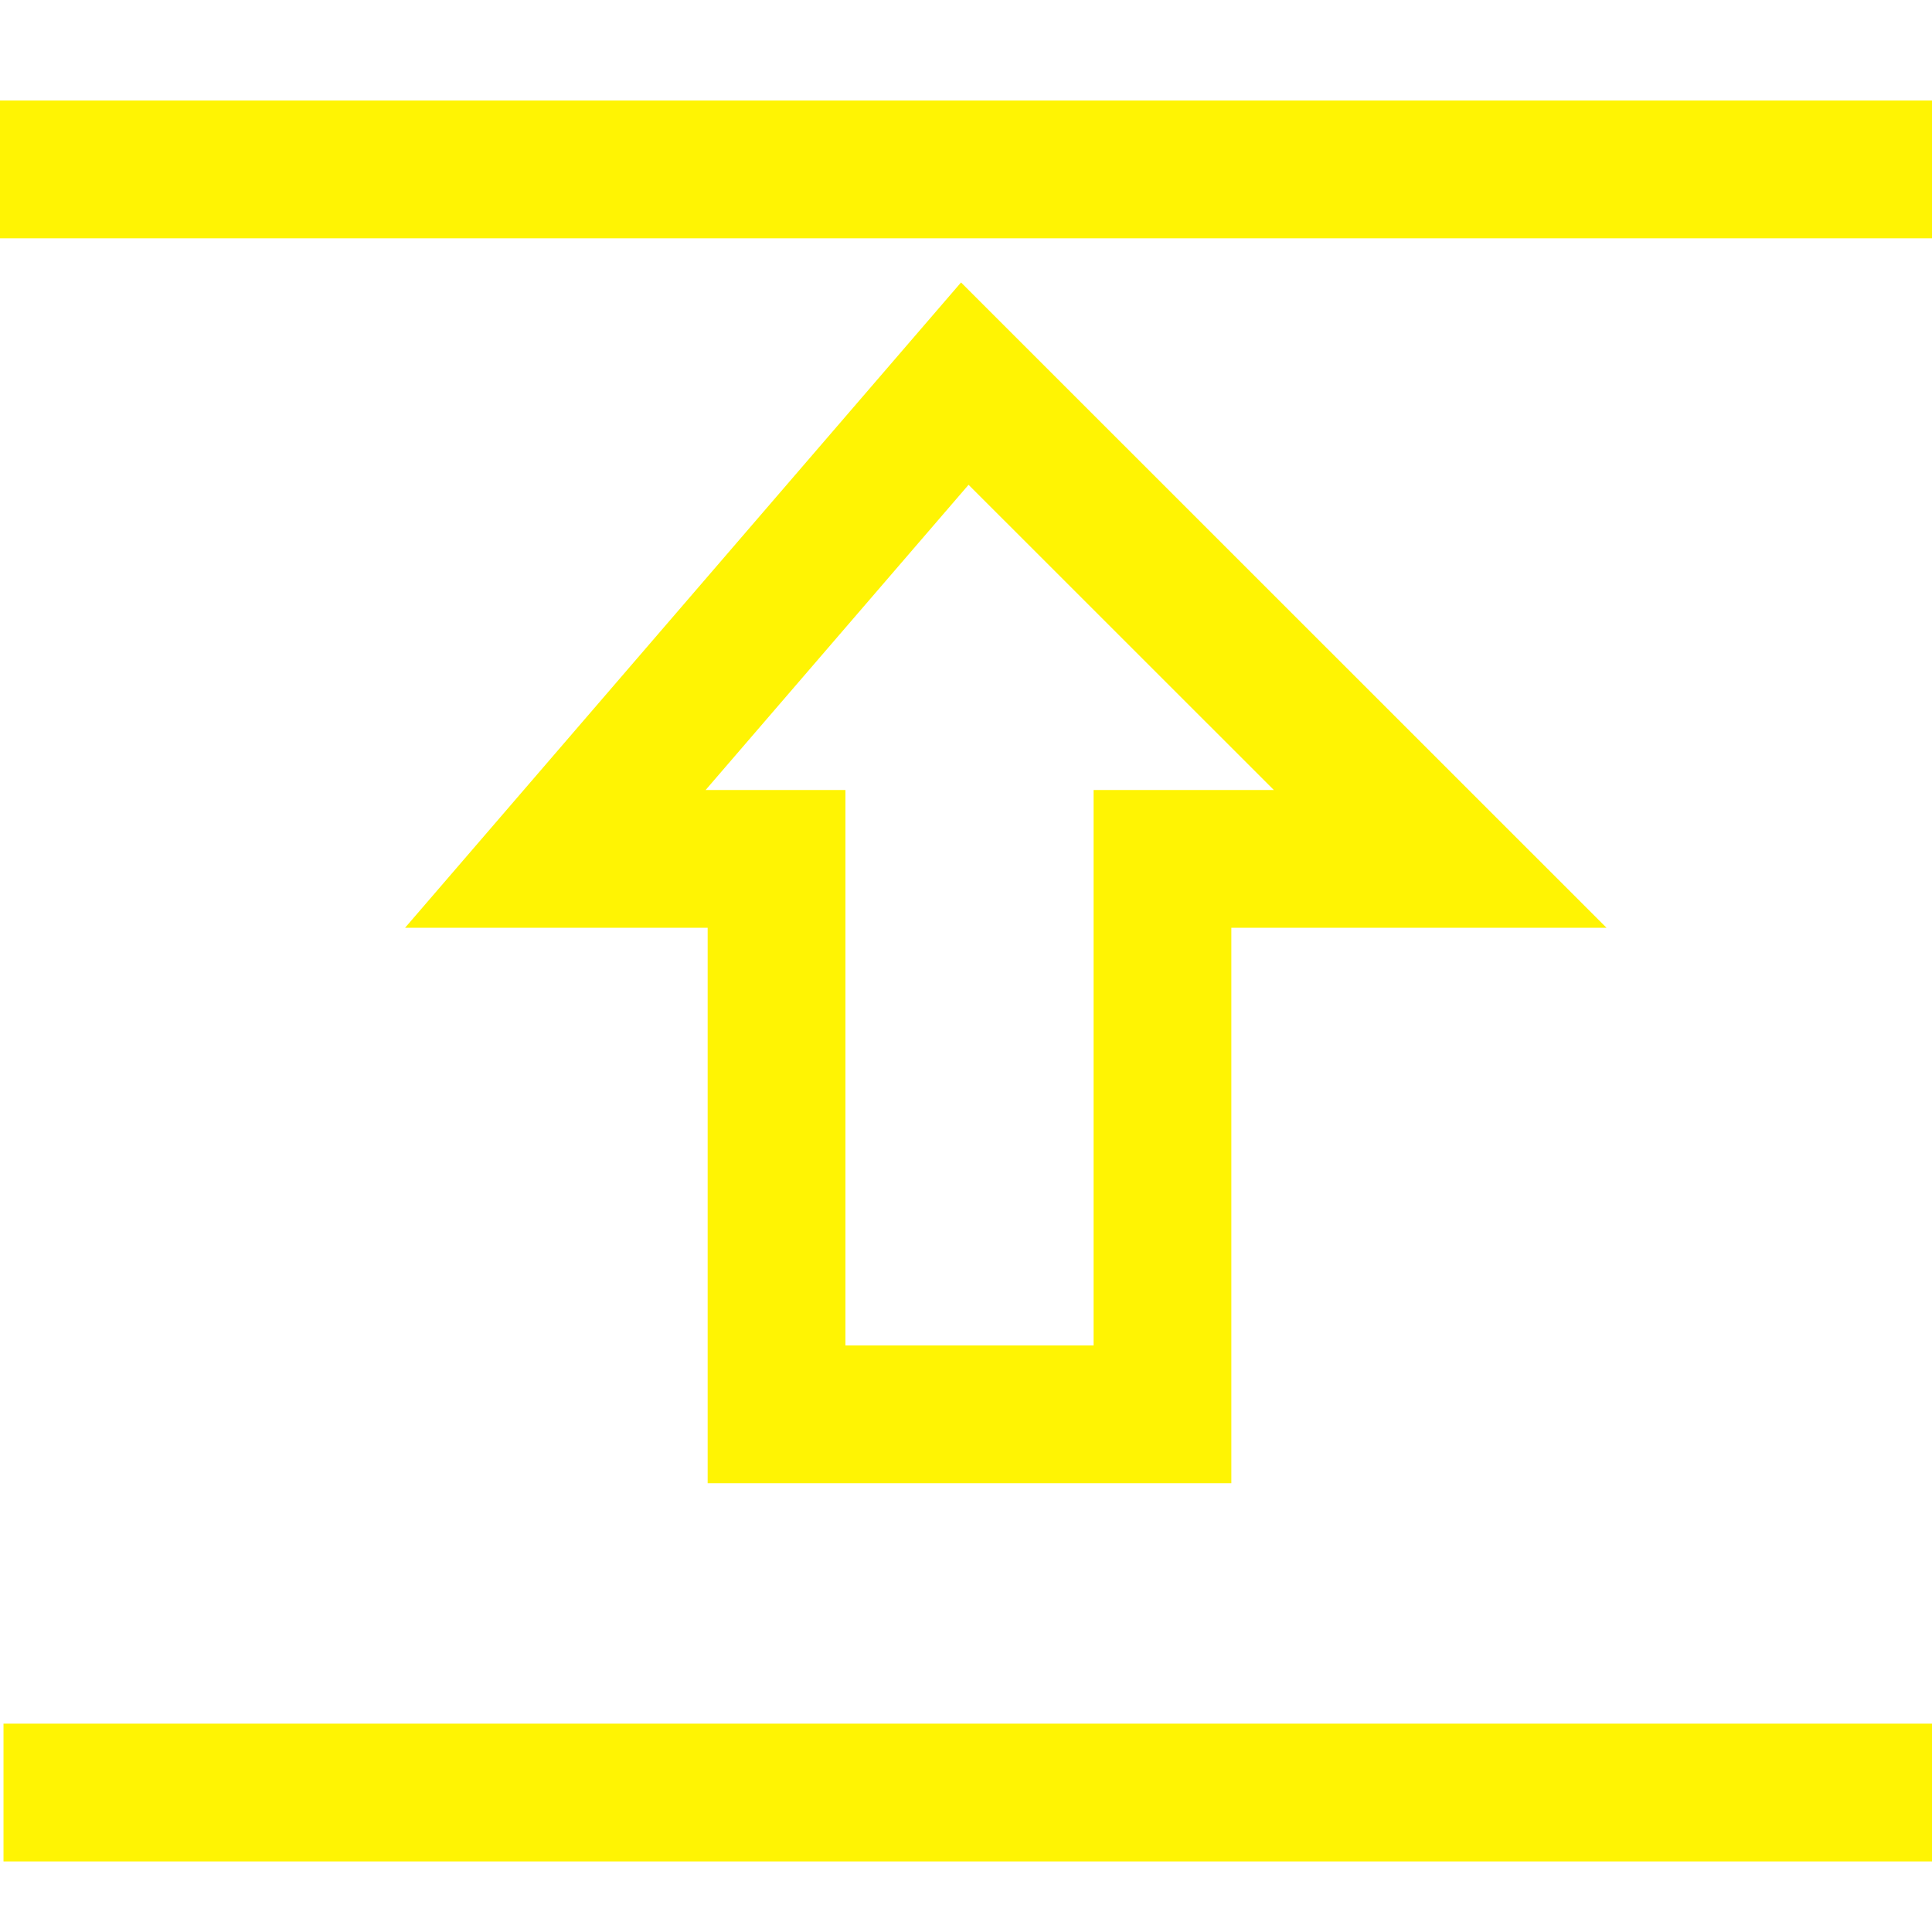
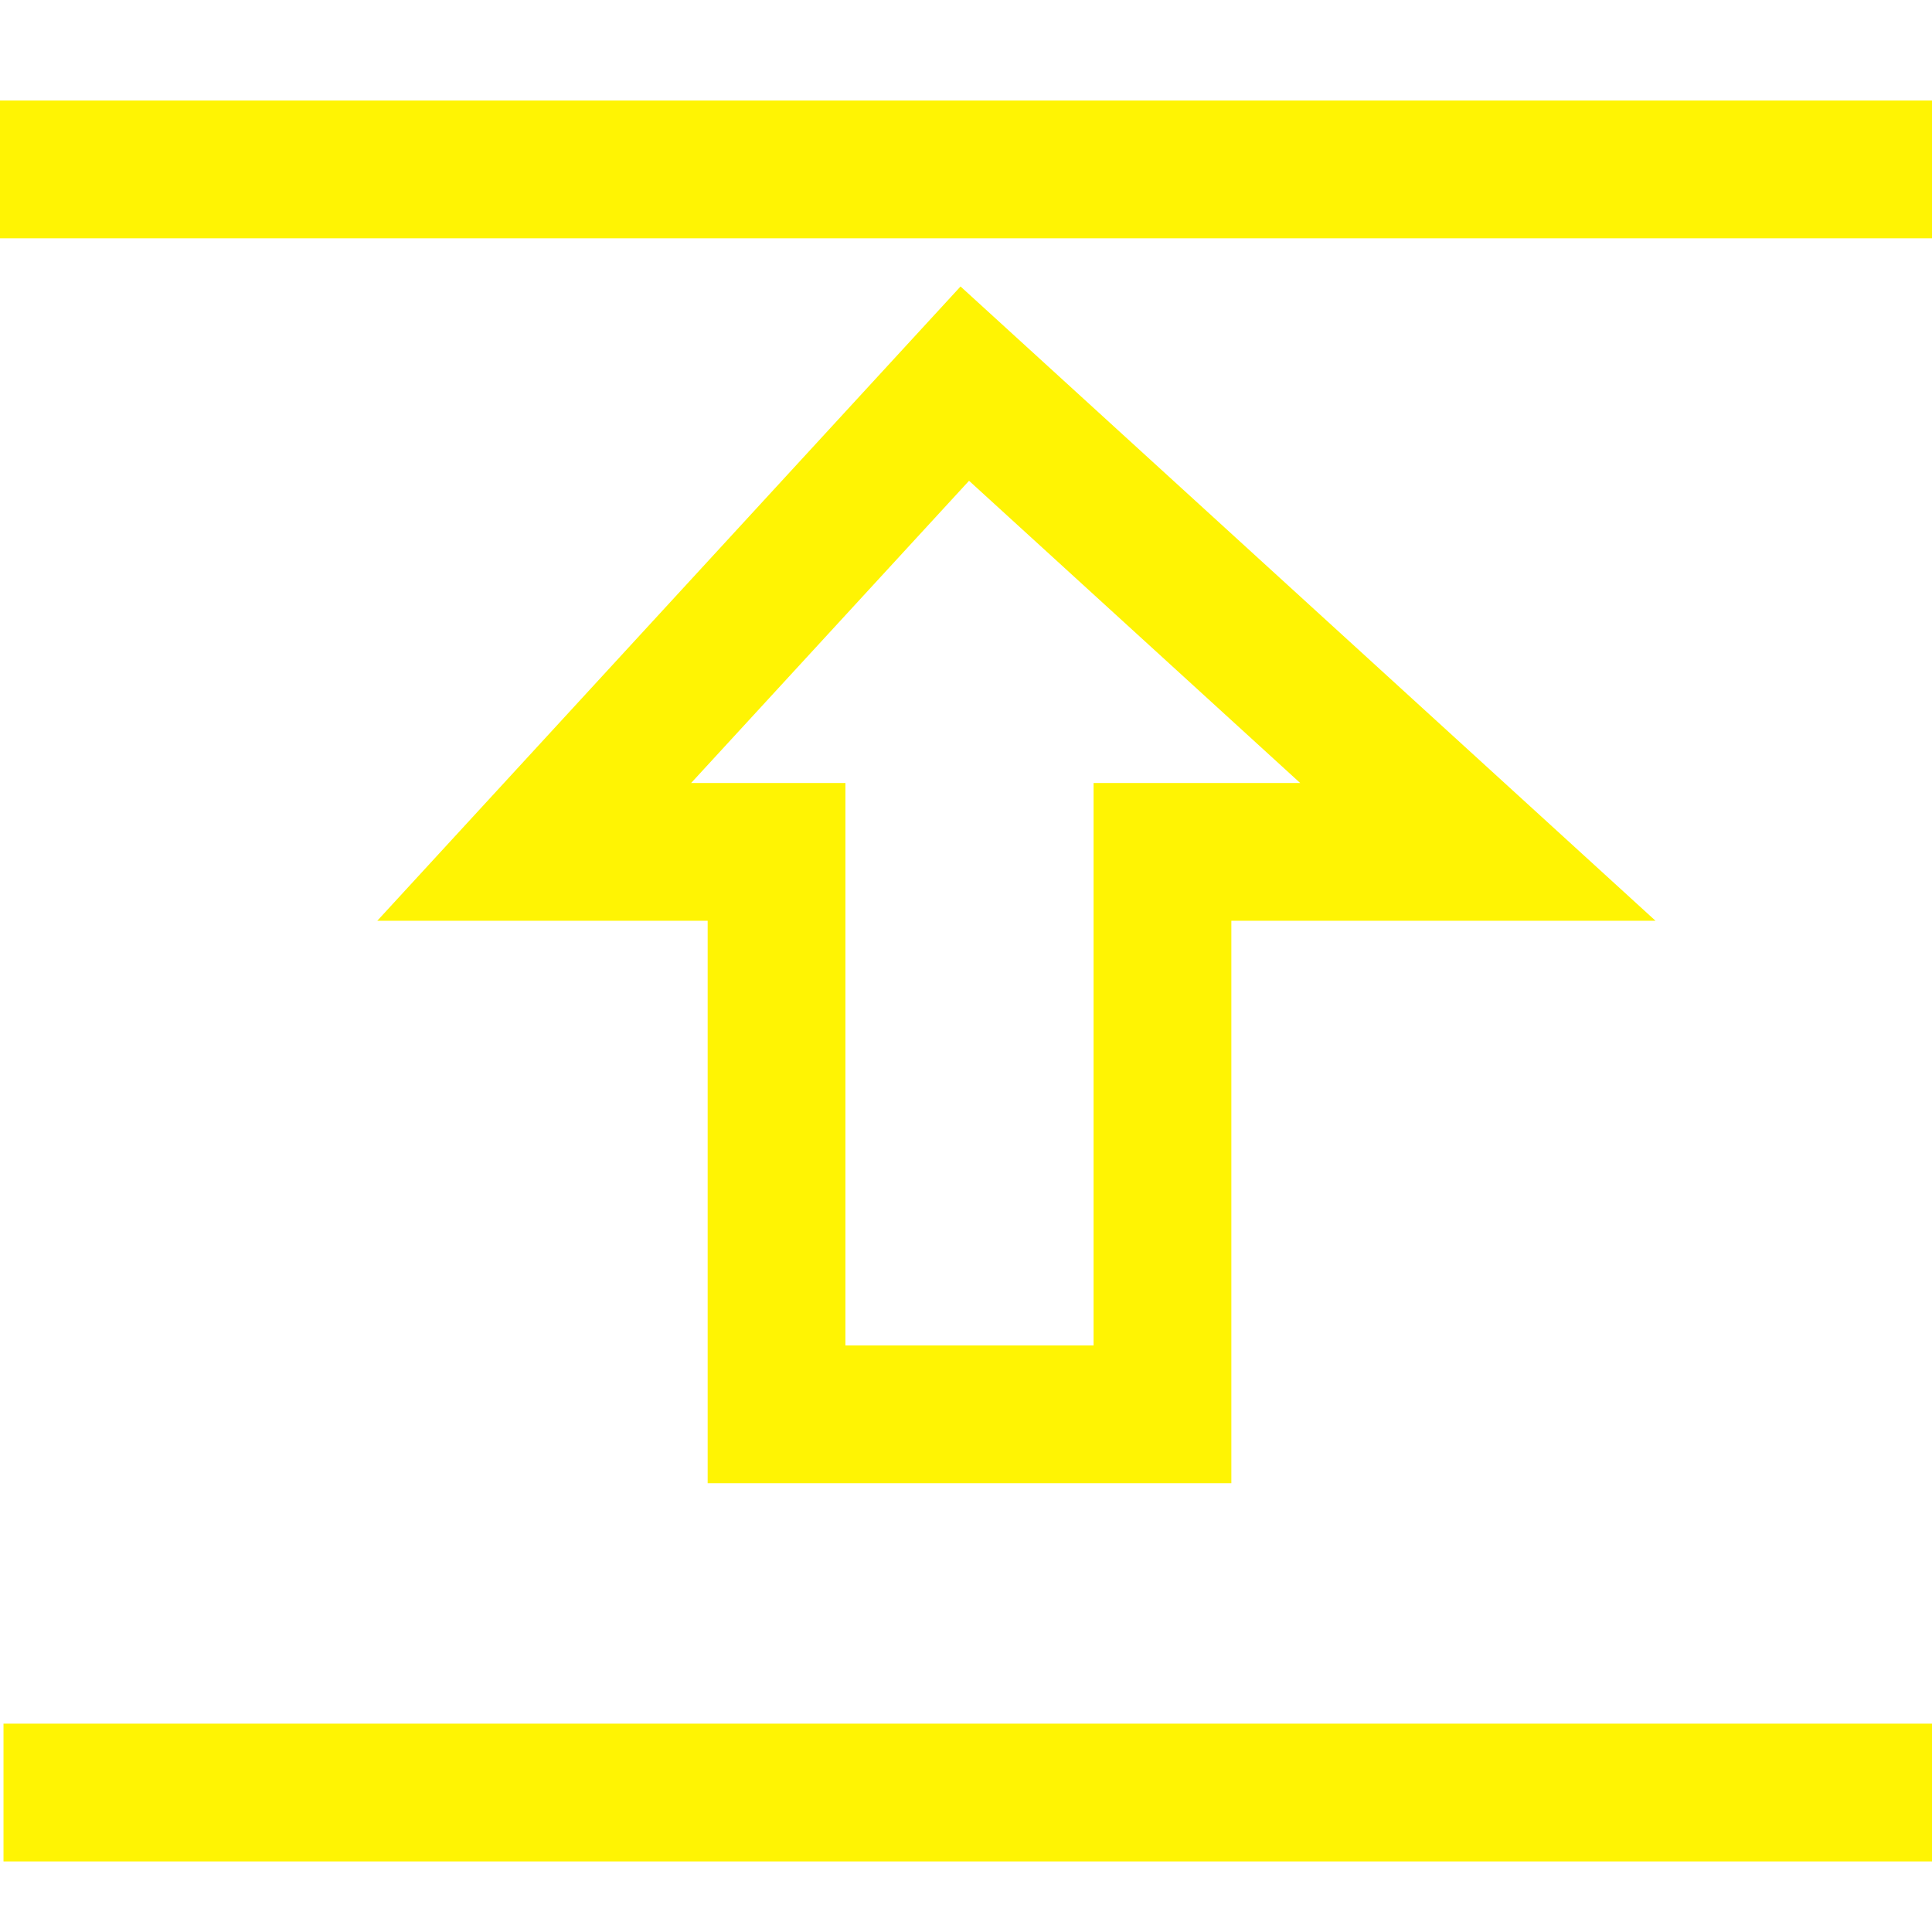
<svg xmlns="http://www.w3.org/2000/svg" width="16" height="16" viewBox="0 0 16 16" version="1.1" id="svg1">
  <defs id="defs1" />
  <path style="fill:#b5d700;fill-opacity:1;stroke:#fff403;stroke-width:1.141;stroke-miterlimit:10;stroke-dasharray:none;stroke-opacity:1" d="M 0,1.403 H 16" id="path10" />
  <path style="fill:#b5d700;fill-opacity:1;stroke:#fff403;stroke-width:1.141;stroke-miterlimit:10;stroke-dasharray:none;stroke-opacity:1" d="M 0.029,14.845 H 16.029" id="path10-2" />
-   <path style="fill:none;fill-opacity:1;stroke:#fff403;stroke-width:1.141;stroke-miterlimit:10;stroke-dasharray:none;stroke-opacity:1" d="M 7.99,3.177 11.927,7.113 H 9.627 V 11.713 H 6.431 V 7.113 H 4.599 Z" id="path11" />
+   <path style="fill:none;fill-opacity:1;stroke:#fff403;stroke-width:1.141;stroke-miterlimit:10;stroke-dasharray:none;stroke-opacity:1" d="M 7.99,3.177 12.239,7.055 H 9.627 V 11.713 H 6.431 V 7.055 H 4.424 Z" id="path11" />
</svg>
